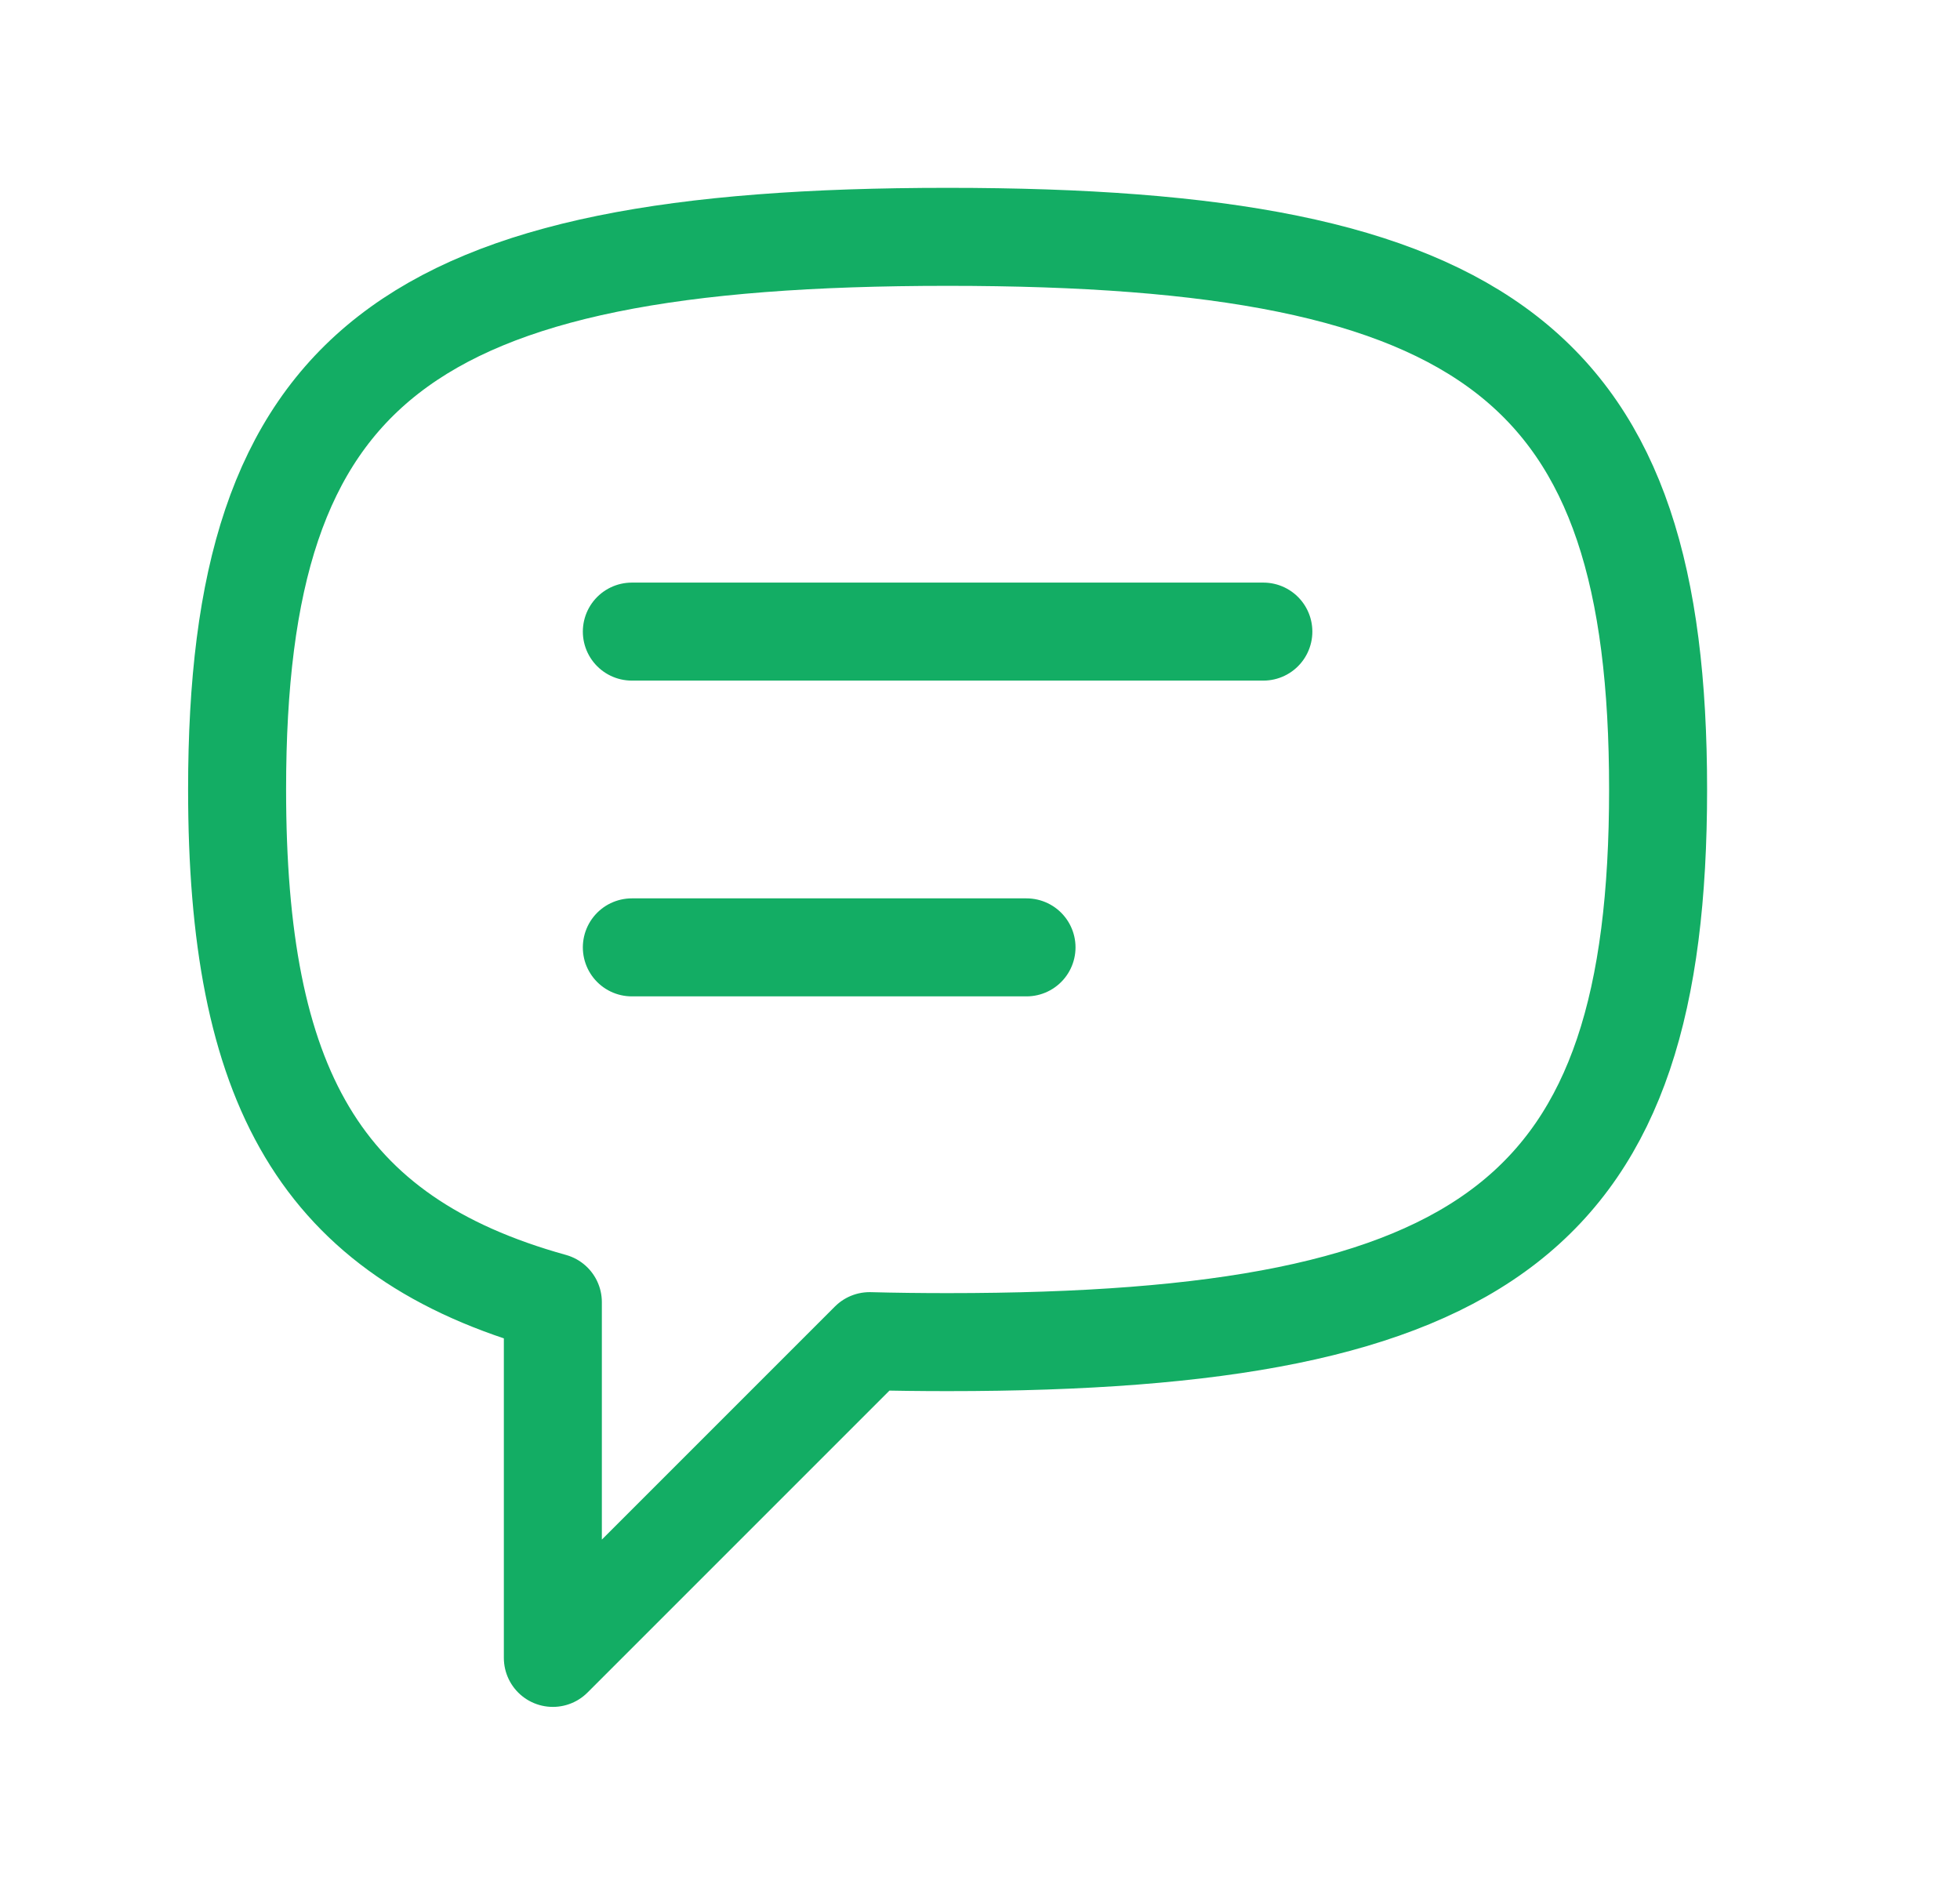
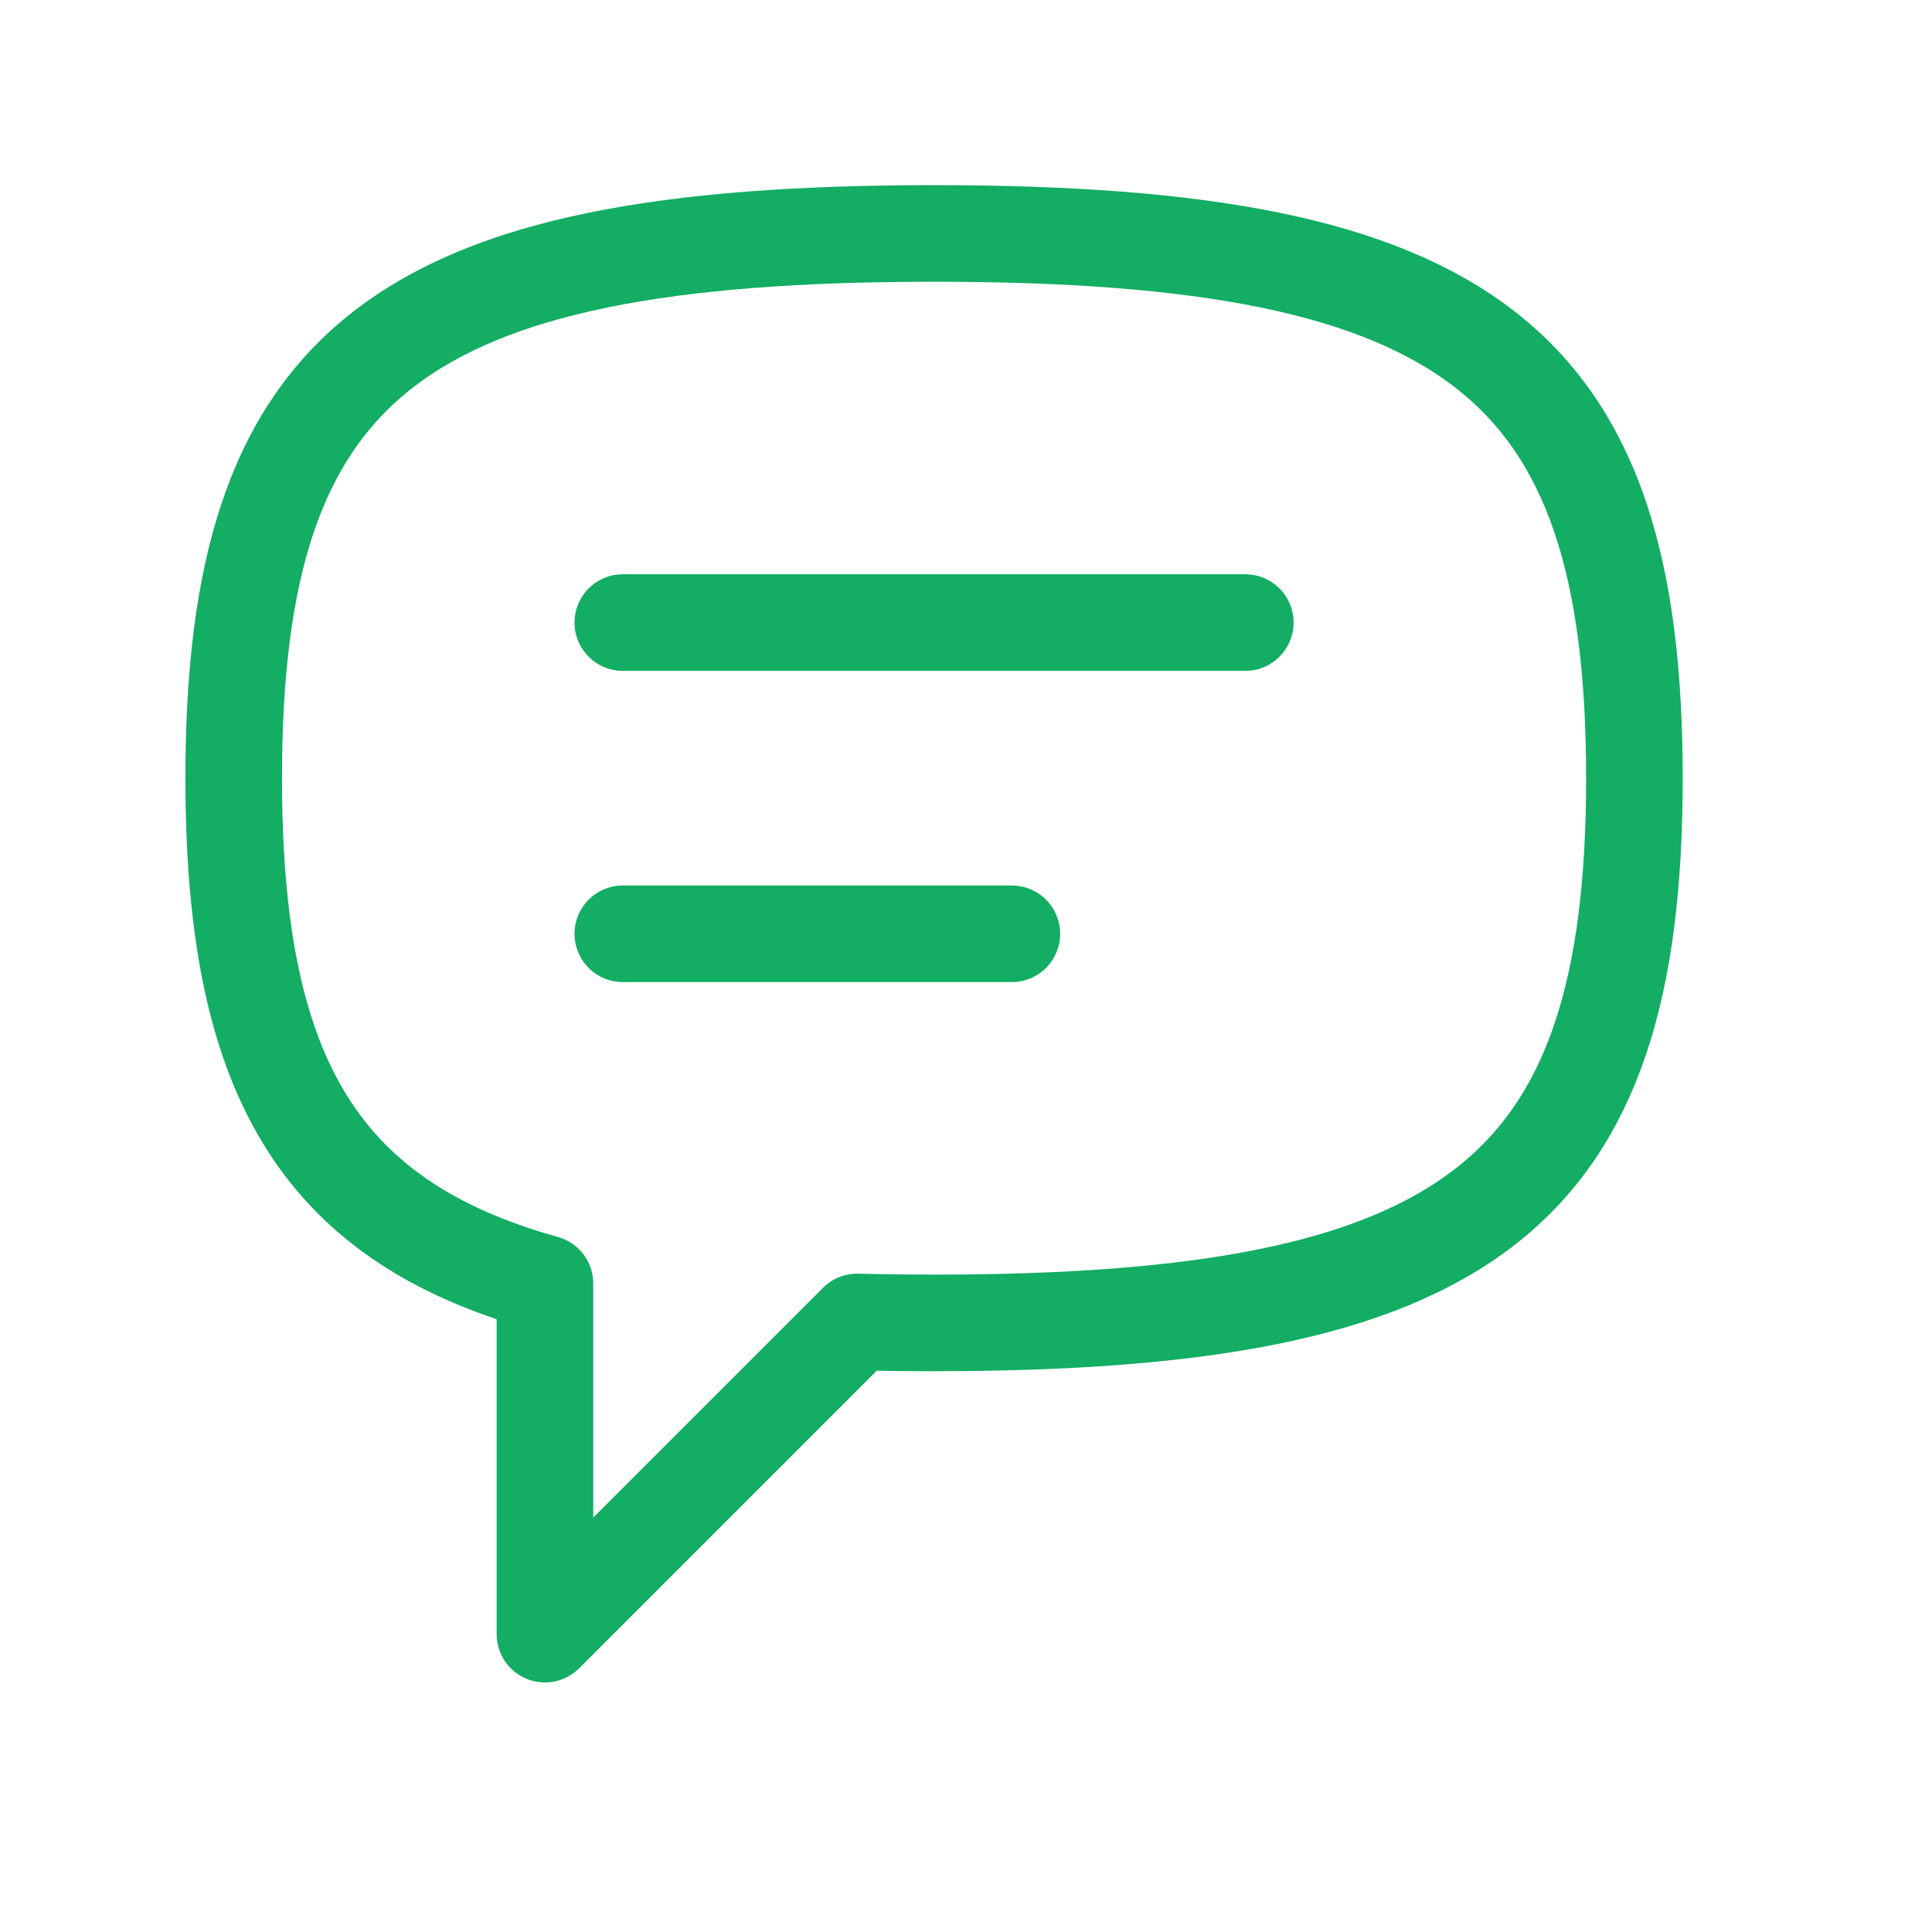
- <svg xmlns="http://www.w3.org/2000/svg" width="30" height="29" viewBox="0 0 30 29" fill="none">
+ <svg xmlns="http://www.w3.org/2000/svg" width="24" height="24" viewBox="0 0 30 30" fill="none">
  <path d="M9.671 9.667H19.337M9.671 14.5H15.712M3.629 12.083C3.629 5.615 6.188 3.625 14.504 3.625C22.82 3.625 25.379 5.615 25.379 12.083C25.379 18.552 22.82 20.542 14.504 20.542C14.092 20.542 13.694 20.537 13.31 20.527L8.462 25.375V19.93C4.877 18.934 3.629 16.6 3.629 12.083Z" stroke="url(#paint0_linear_72_10065)" stroke-width="1.5" stroke-linecap="round" stroke-linejoin="round" />
  <defs>
    <linearGradient id="paint0_linear_72_10065" x1="14.504" y1="3.625" x2="14.504" y2="25.375" gradientUnits="userSpaceOnUse">
      <stop stop-color="#13ad64" />
    </linearGradient>
  </defs>
</svg>
